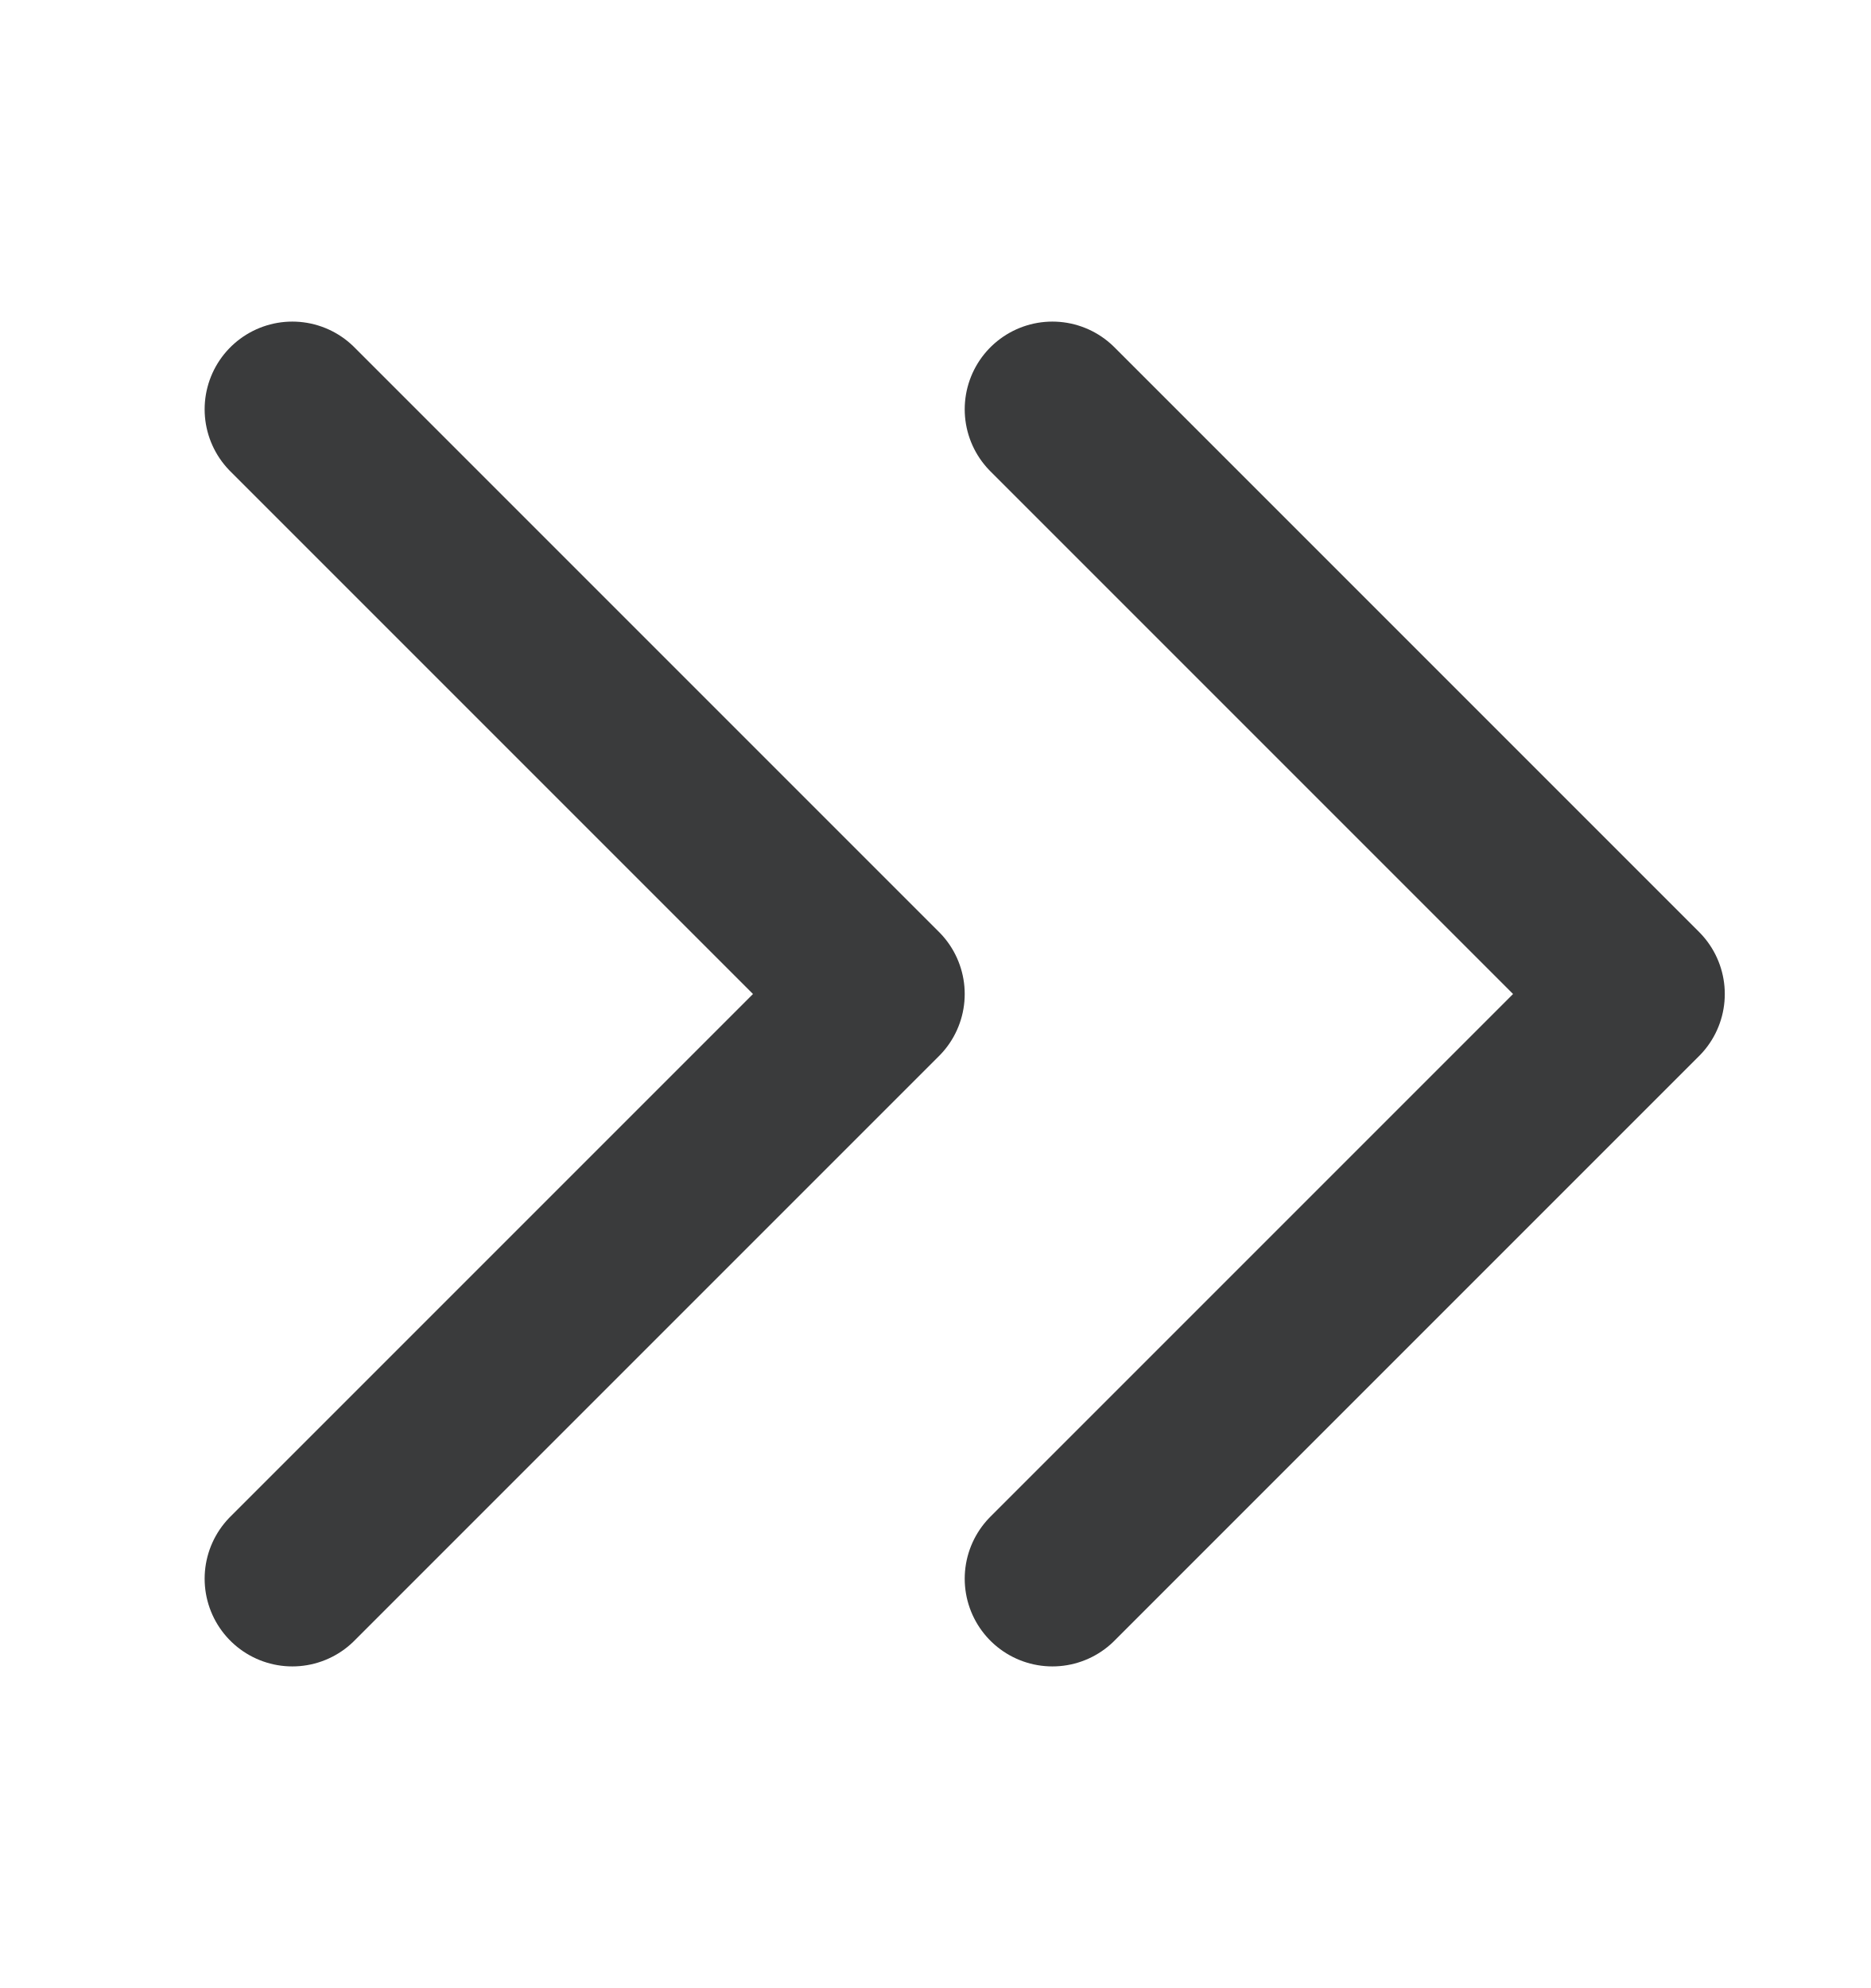
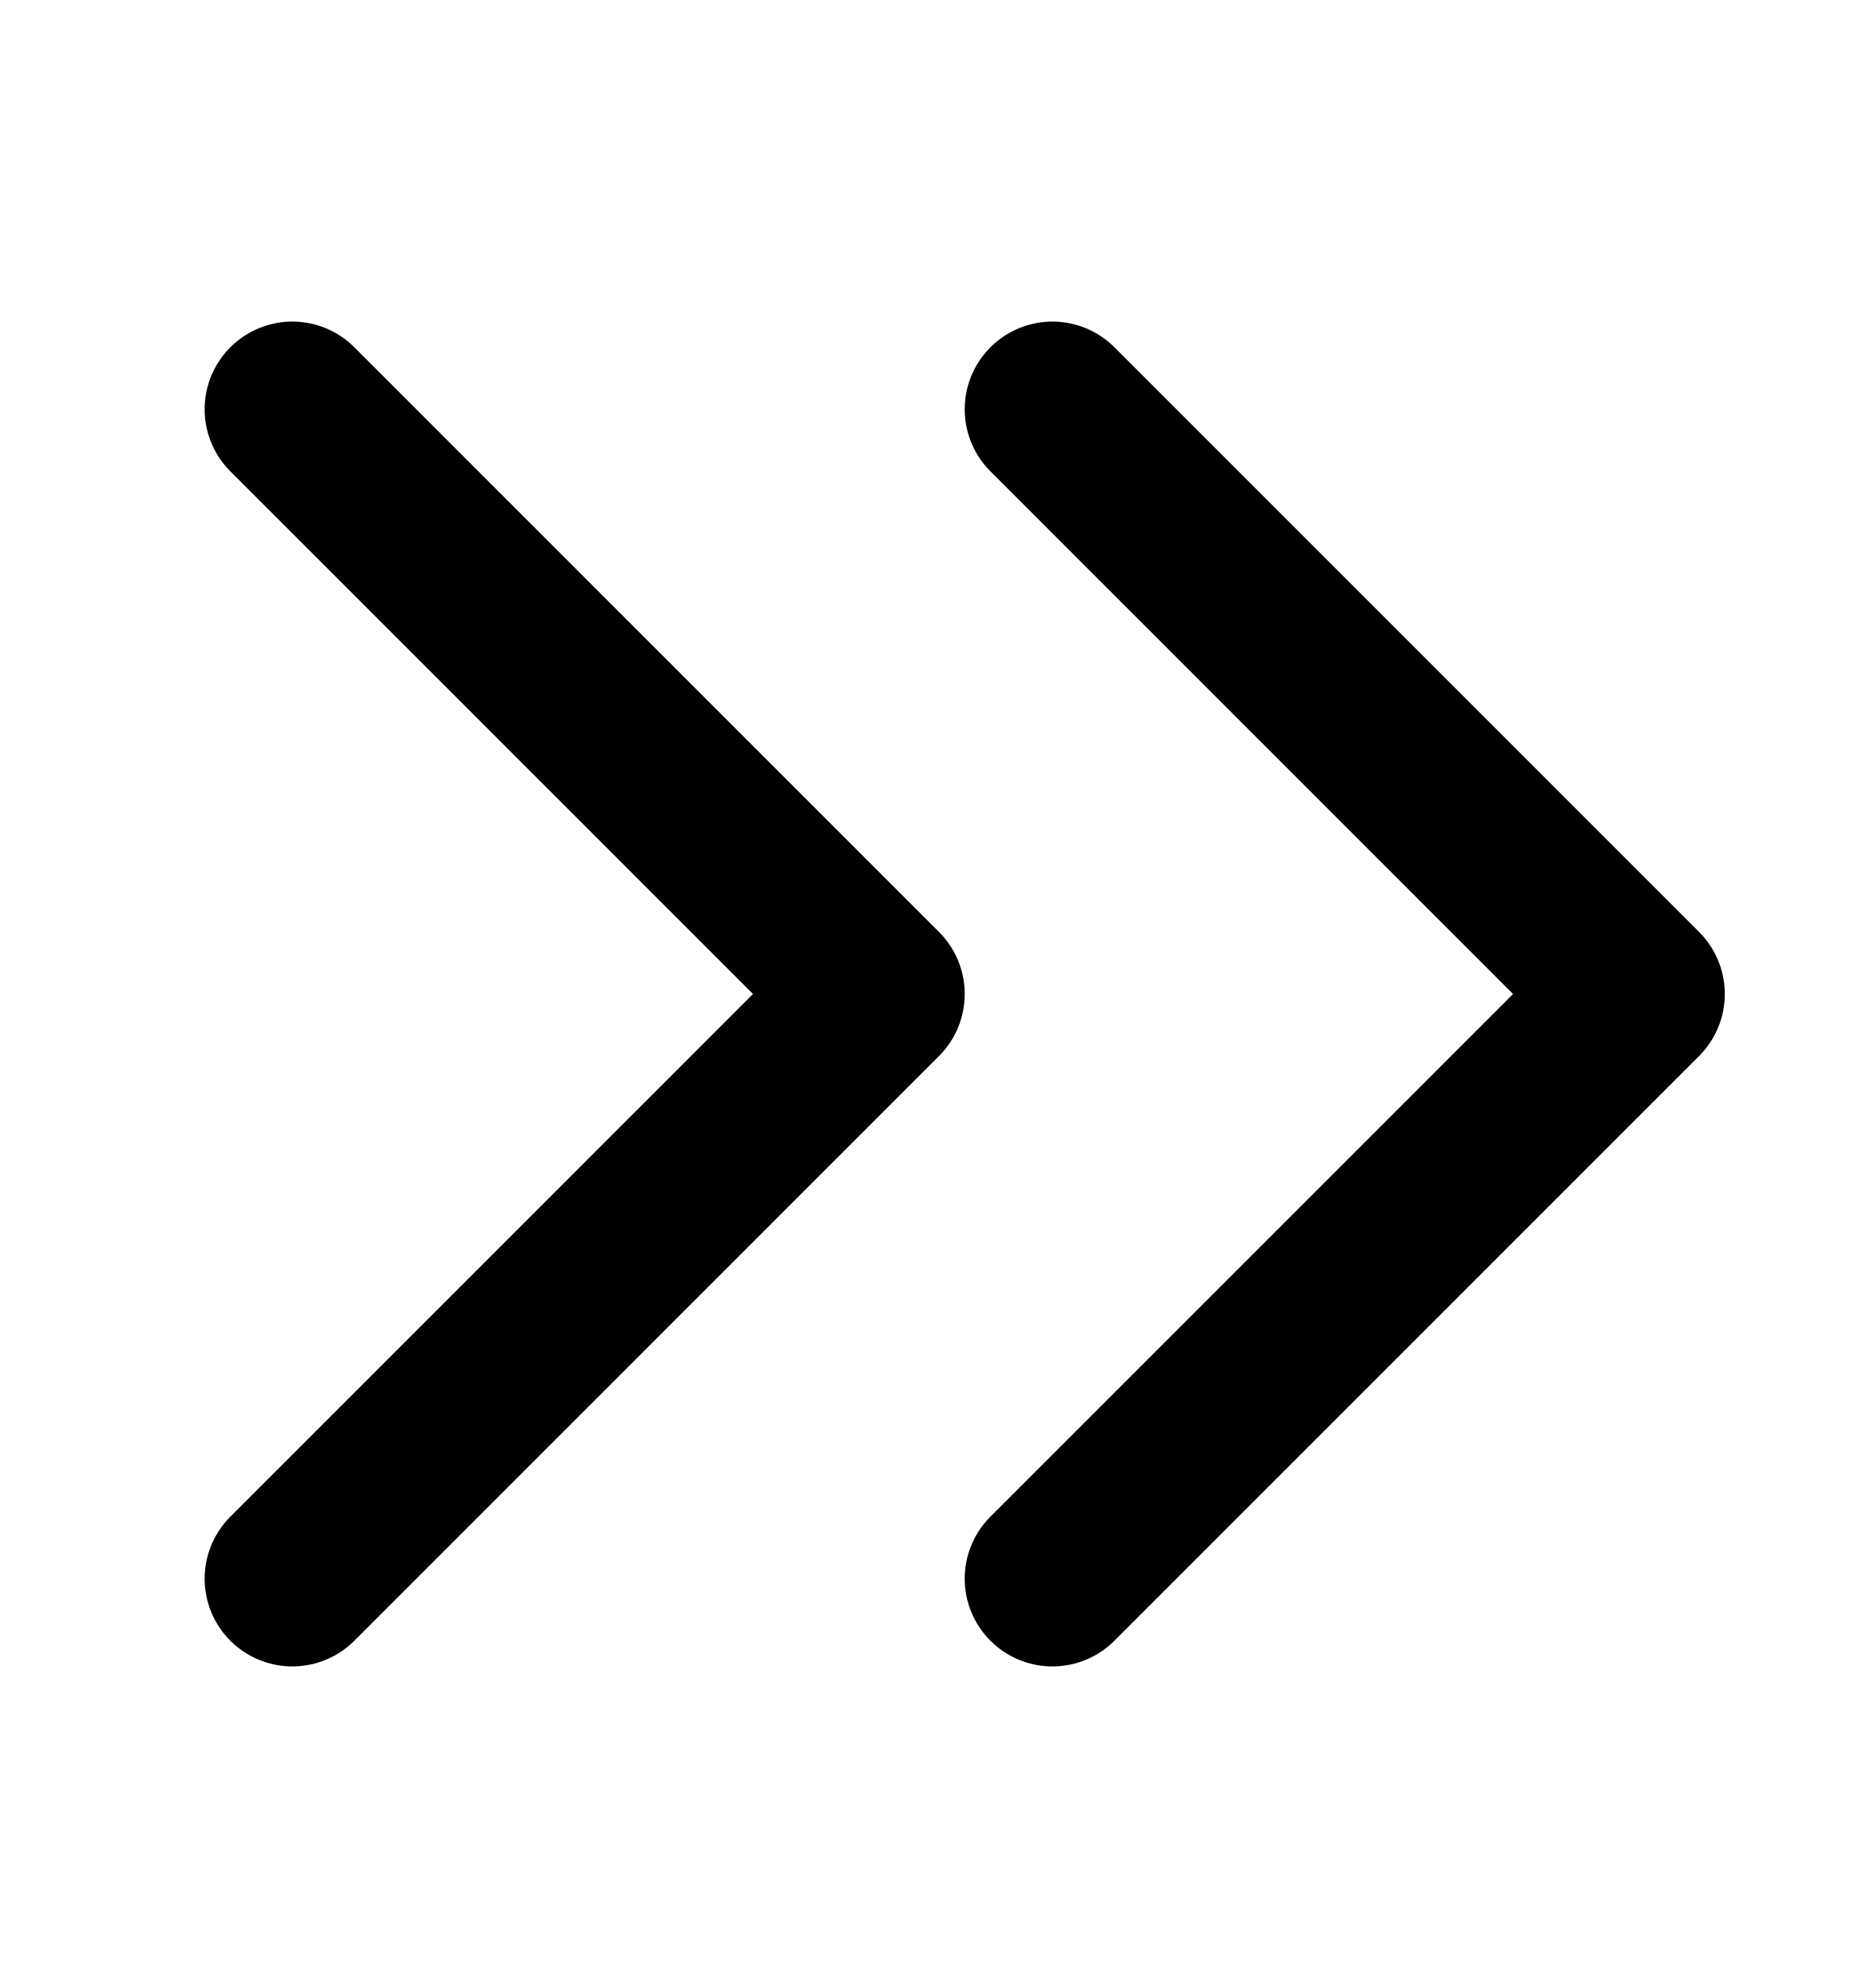
<svg xmlns="http://www.w3.org/2000/svg" width="16" height="17" viewBox="0 0 16 17" fill="none">
-   <path d="M9 3.5L14 8.5L9 13.5" stroke="#3A3B3C" stroke-width="1.5" stroke-linecap="round" stroke-linejoin="round" />
-   <path d="M2.5 3.5L7.5 8.5L2.5 13.5" stroke="#3A3B3C" stroke-width="1.5" stroke-linecap="round" stroke-linejoin="round" />
+   <path d="M9 3.5L14 8.5L9 13.5" stroke="currentColor" stroke-width="1.5" stroke-linecap="round" stroke-linejoin="round" />
+   <path d="M2.5 3.5L7.5 8.5L2.5 13.5" stroke="currentColor" stroke-width="1.5" stroke-linecap="round" stroke-linejoin="round" />
</svg>
